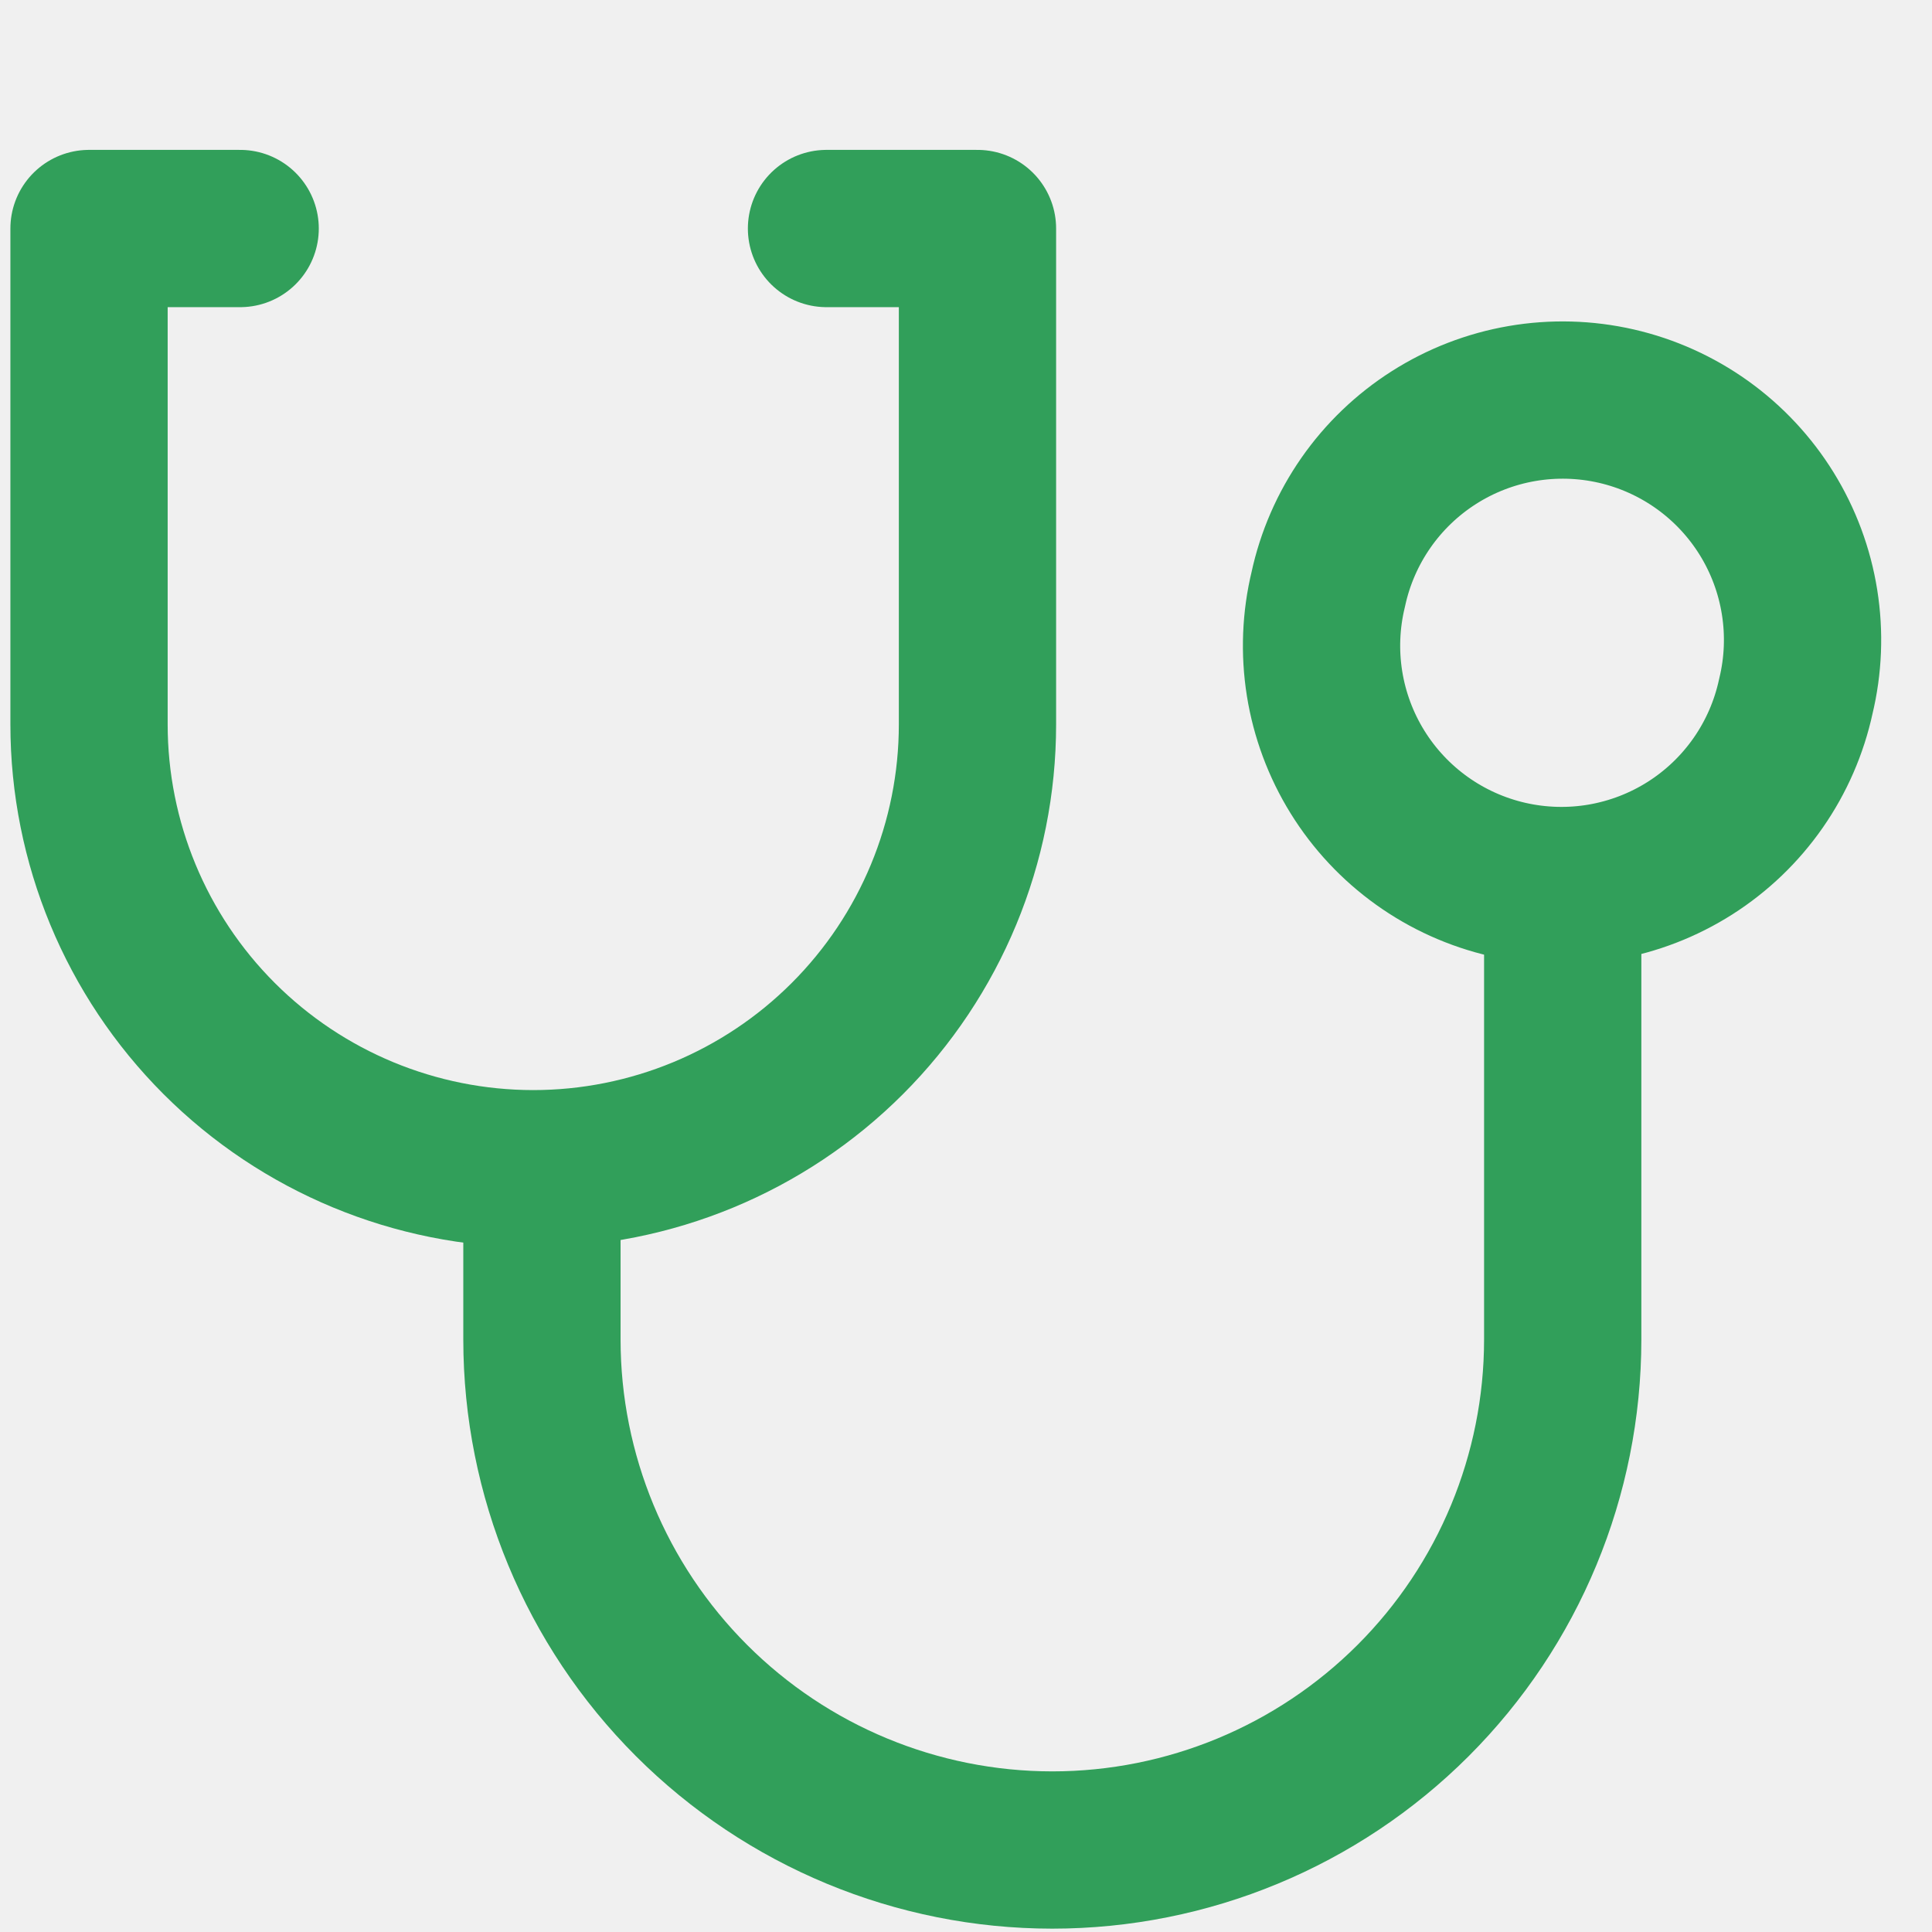
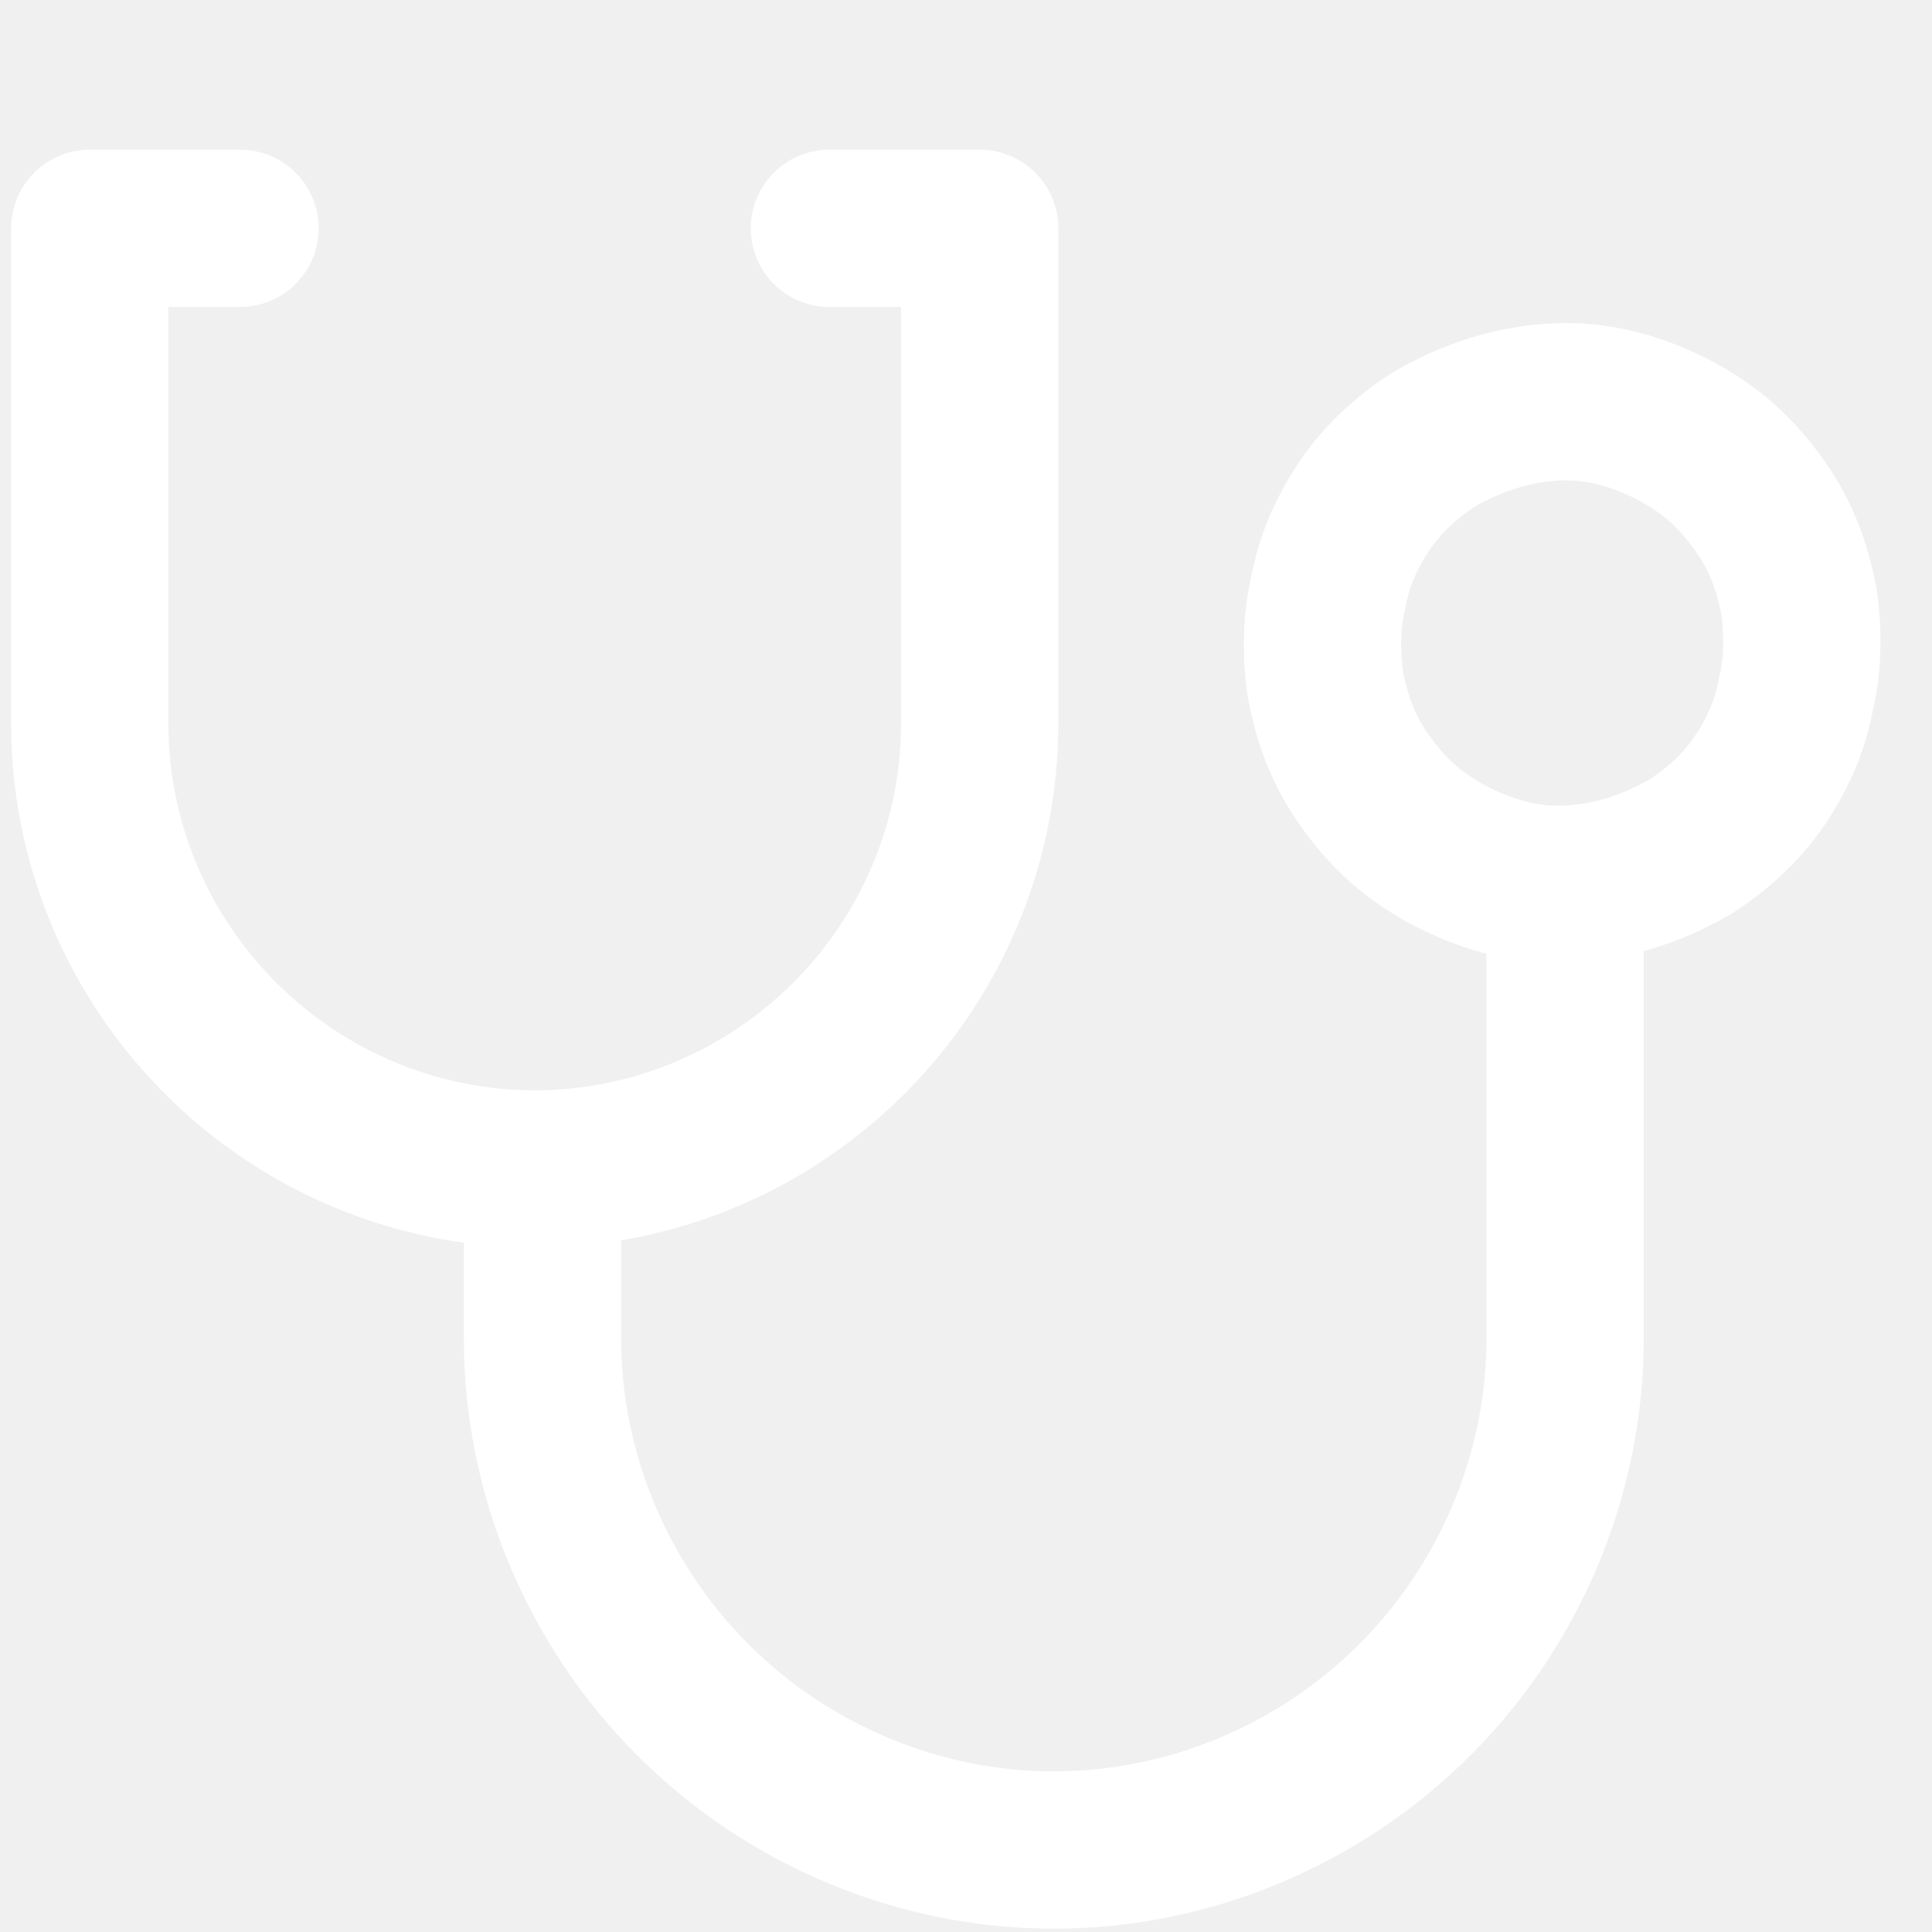
- <svg xmlns="http://www.w3.org/2000/svg" width="99" height="99" viewBox="0 0 99 99" fill="none">
-   <path d="M12.306 11.71H4.562V37.125C4.564 43.16 6.962 48.948 11.229 53.216C15.496 57.484 21.283 59.884 27.318 59.888C33.356 59.888 39.147 57.49 43.417 53.221C47.687 48.952 50.087 43.162 50.088 37.125V11.71H42.352M68.064 30.195C67.681 31.776 67.616 33.417 67.872 35.024C68.129 36.63 68.701 38.17 69.557 39.553C70.413 40.937 71.535 42.136 72.858 43.083C74.181 44.029 75.679 44.704 77.265 45.067C78.851 45.43 80.493 45.475 82.096 45.199C83.699 44.922 85.231 44.331 86.604 43.458C87.977 42.585 89.163 41.448 90.093 40.113C91.023 38.778 91.678 37.272 92.022 35.682C92.405 34.101 92.47 32.46 92.213 30.853C91.957 29.247 91.385 27.707 90.529 26.324C89.673 24.94 88.551 23.741 87.228 22.794C85.904 21.848 84.407 21.173 82.821 20.81C81.235 20.447 79.593 20.402 77.99 20.678C76.387 20.954 74.854 21.546 73.482 22.419C72.109 23.292 70.923 24.429 69.993 25.764C69.063 27.099 68.407 28.605 68.064 30.195Z" stroke="#319F5A" stroke-width="8.059" stroke-linecap="round" stroke-linejoin="round" />
-   <path d="M27.77 60.107V68.649C27.773 75.584 30.53 82.233 35.433 87.136C40.336 92.039 46.985 94.796 53.92 94.799C60.855 94.798 67.506 92.042 72.411 87.139C77.316 82.235 80.073 75.585 80.077 68.649V46.629" stroke="#319F5A" stroke-width="8.059" stroke-linecap="round" stroke-linejoin="round" />
+ <svg xmlns="http://www.w3.org/2000/svg" version="1.1" id="Capa_1" x="0px" y="0px" viewBox="0 0 99 99" style="enable-background:new 0 0 99 99;" xml:space="preserve">
+   <style type="text/css">
+ 	.st0{fill:none;stroke:#FFFFFF;stroke-width:8.059;stroke-linecap:round;stroke-linejoin:round;}
+ </style>
+   <path class="st0" d="M12.3,11.7H4.6v25.4c0,6,2.4,11.8,6.7,16.1c4.3,4.3,10.1,6.7,16.1,6.7c6,0,11.8-2.4,16.1-6.7  c4.3-4.3,6.7-10.1,6.7-16.1V11.7h-7.7 M68.1,30.2c-0.4,1.6-0.4,3.2-0.2,4.8c0.3,1.6,0.8,3.1,1.7,4.5c0.9,1.4,2,2.6,3.3,3.5  c1.3,0.9,2.8,1.6,4.4,2c1.6,0.4,3.2,0.4,4.8,0.1c1.6-0.3,3.1-0.9,4.5-1.7c1.4-0.9,2.6-2,3.5-3.3c0.9-1.3,1.6-2.8,1.9-4.4  c0.4-1.6,0.4-3.2,0.2-4.8c-0.3-1.6-0.8-3.1-1.7-4.5c-0.9-1.4-2-2.6-3.3-3.5c-1.3-0.9-2.8-1.6-4.4-2c-1.6-0.4-3.2-0.4-4.8-0.1  c-1.6,0.3-3.1,0.9-4.5,1.7c-1.4,0.9-2.6,2-3.5,3.3C69.1,27.1,68.4,28.6,68.1,30.2z" />
+   <path class="st0" d="M27.8,60.1v8.5c0,6.9,2.8,13.6,7.7,18.5s11.6,7.7,18.5,7.7c6.9,0,13.6-2.8,18.5-7.7c4.9-4.9,7.7-11.6,7.7-18.5  v-22" />
</svg>
